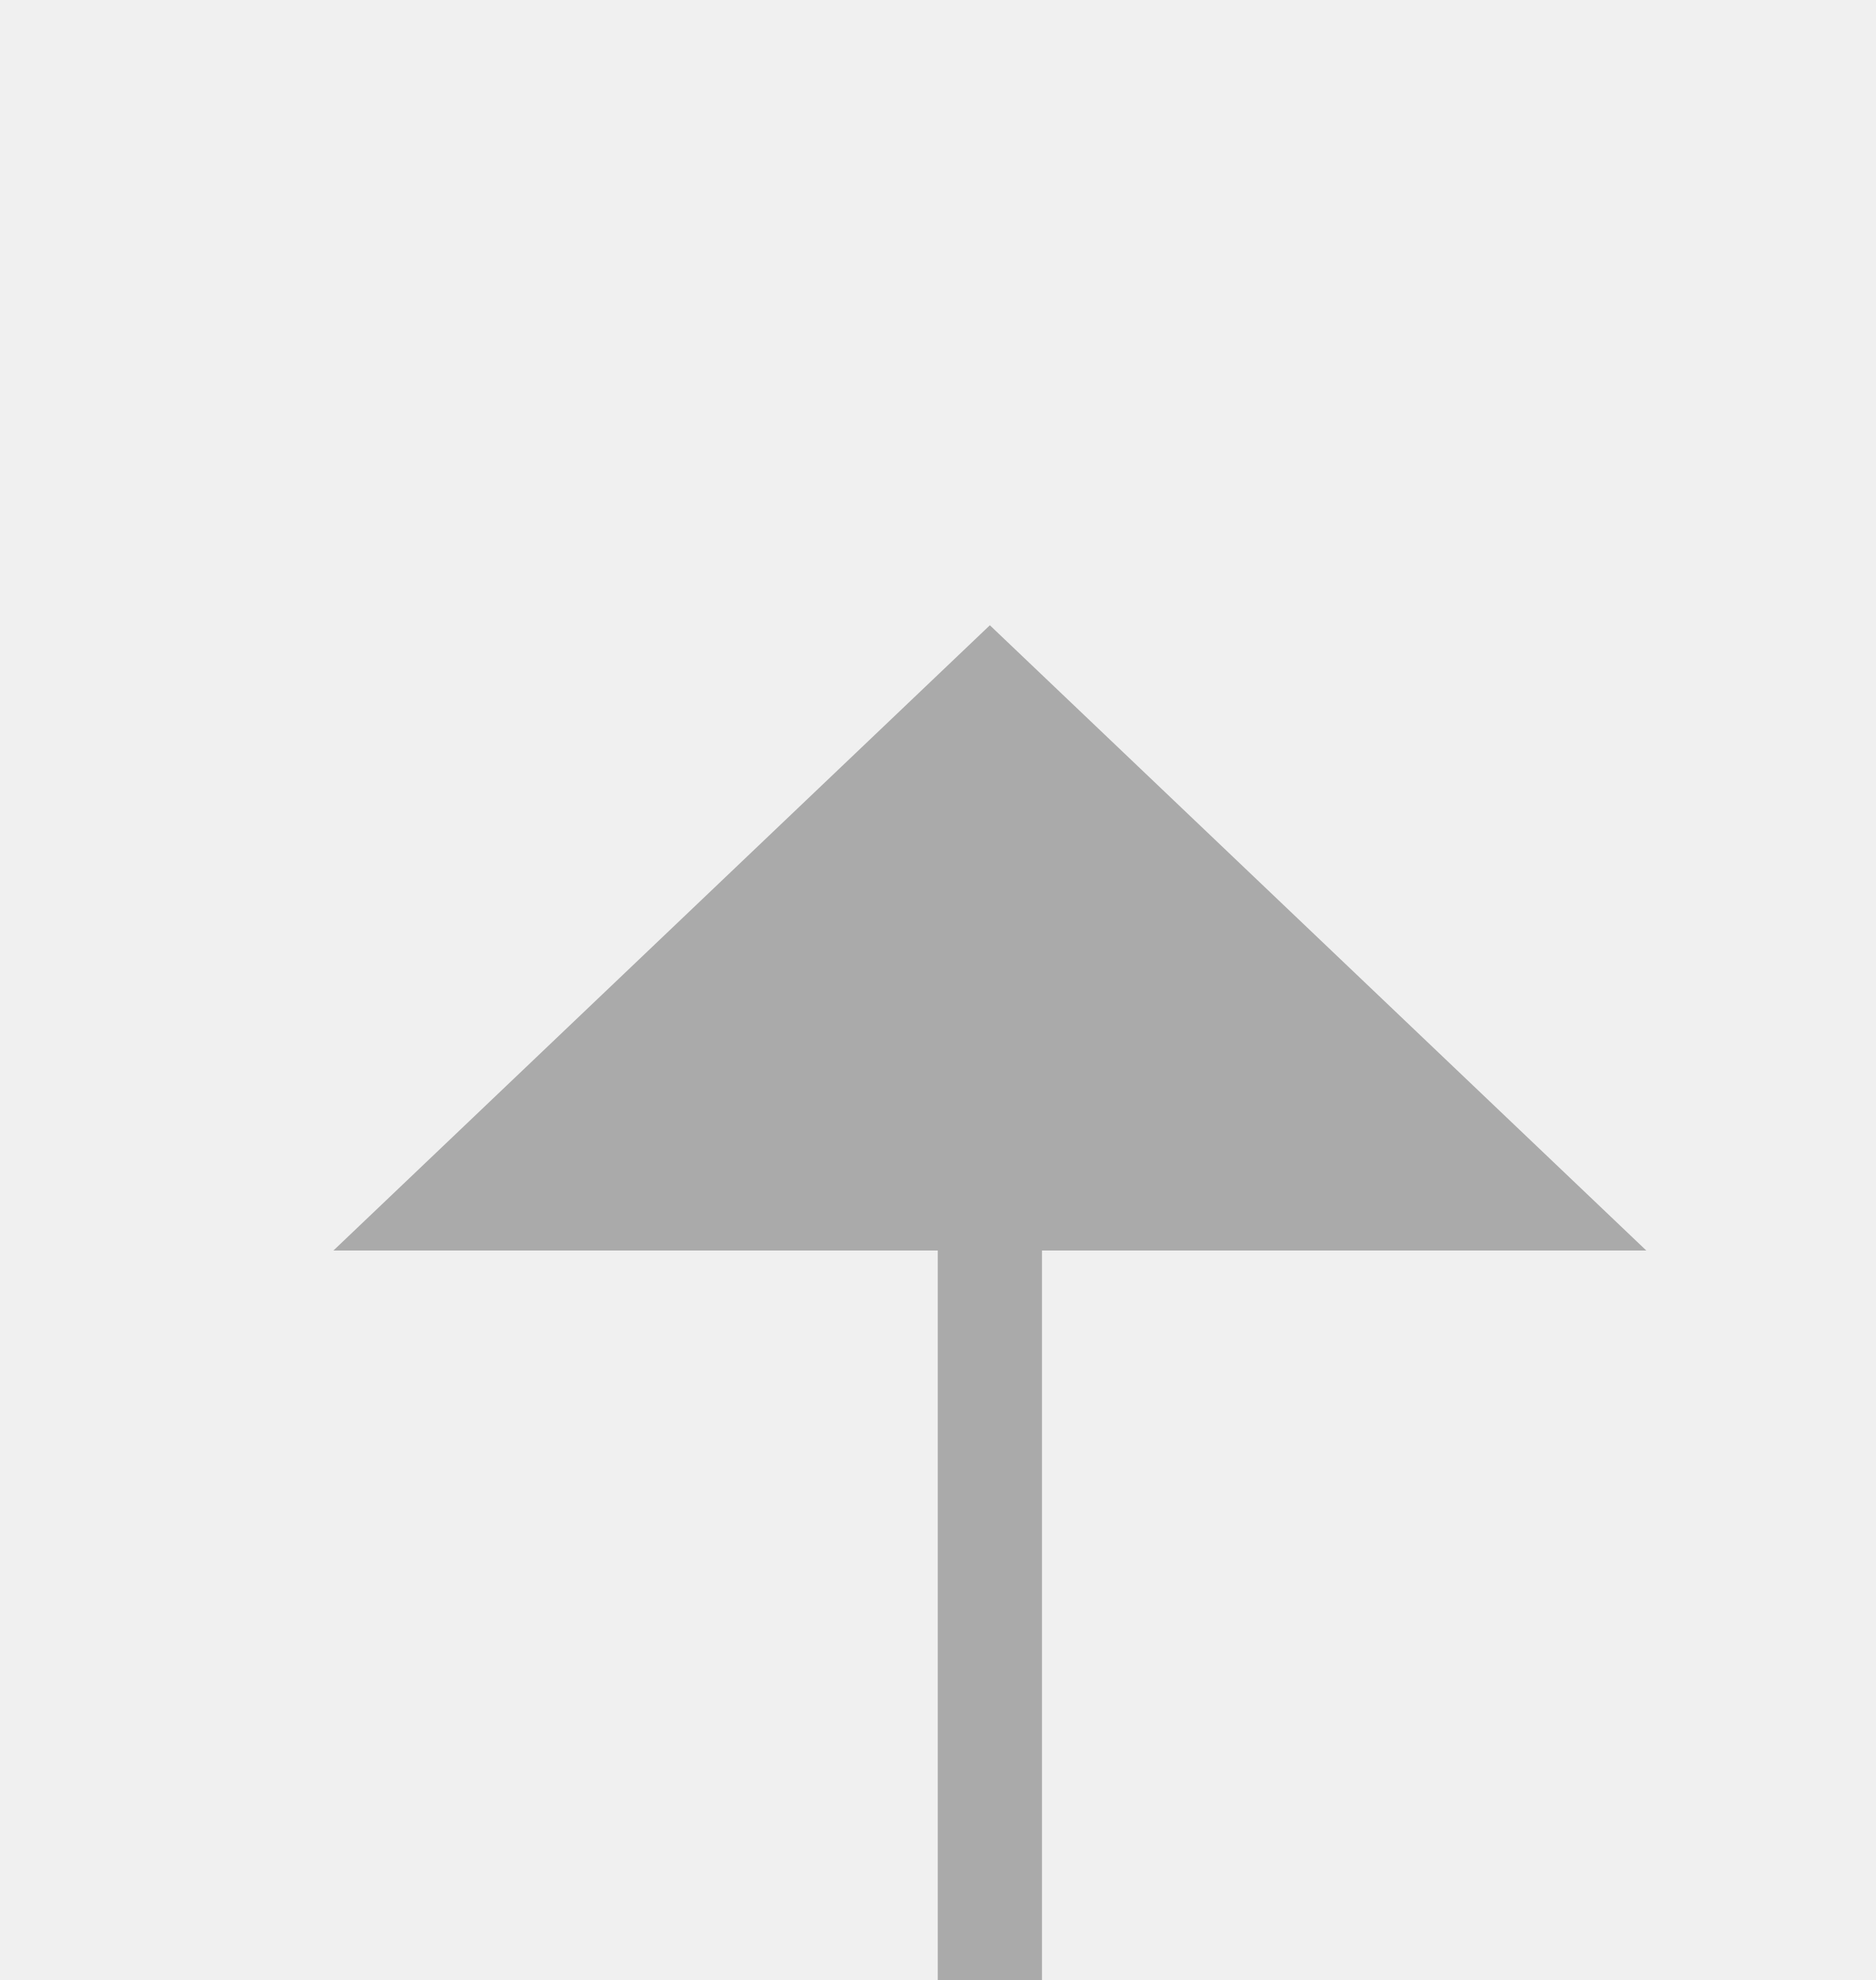
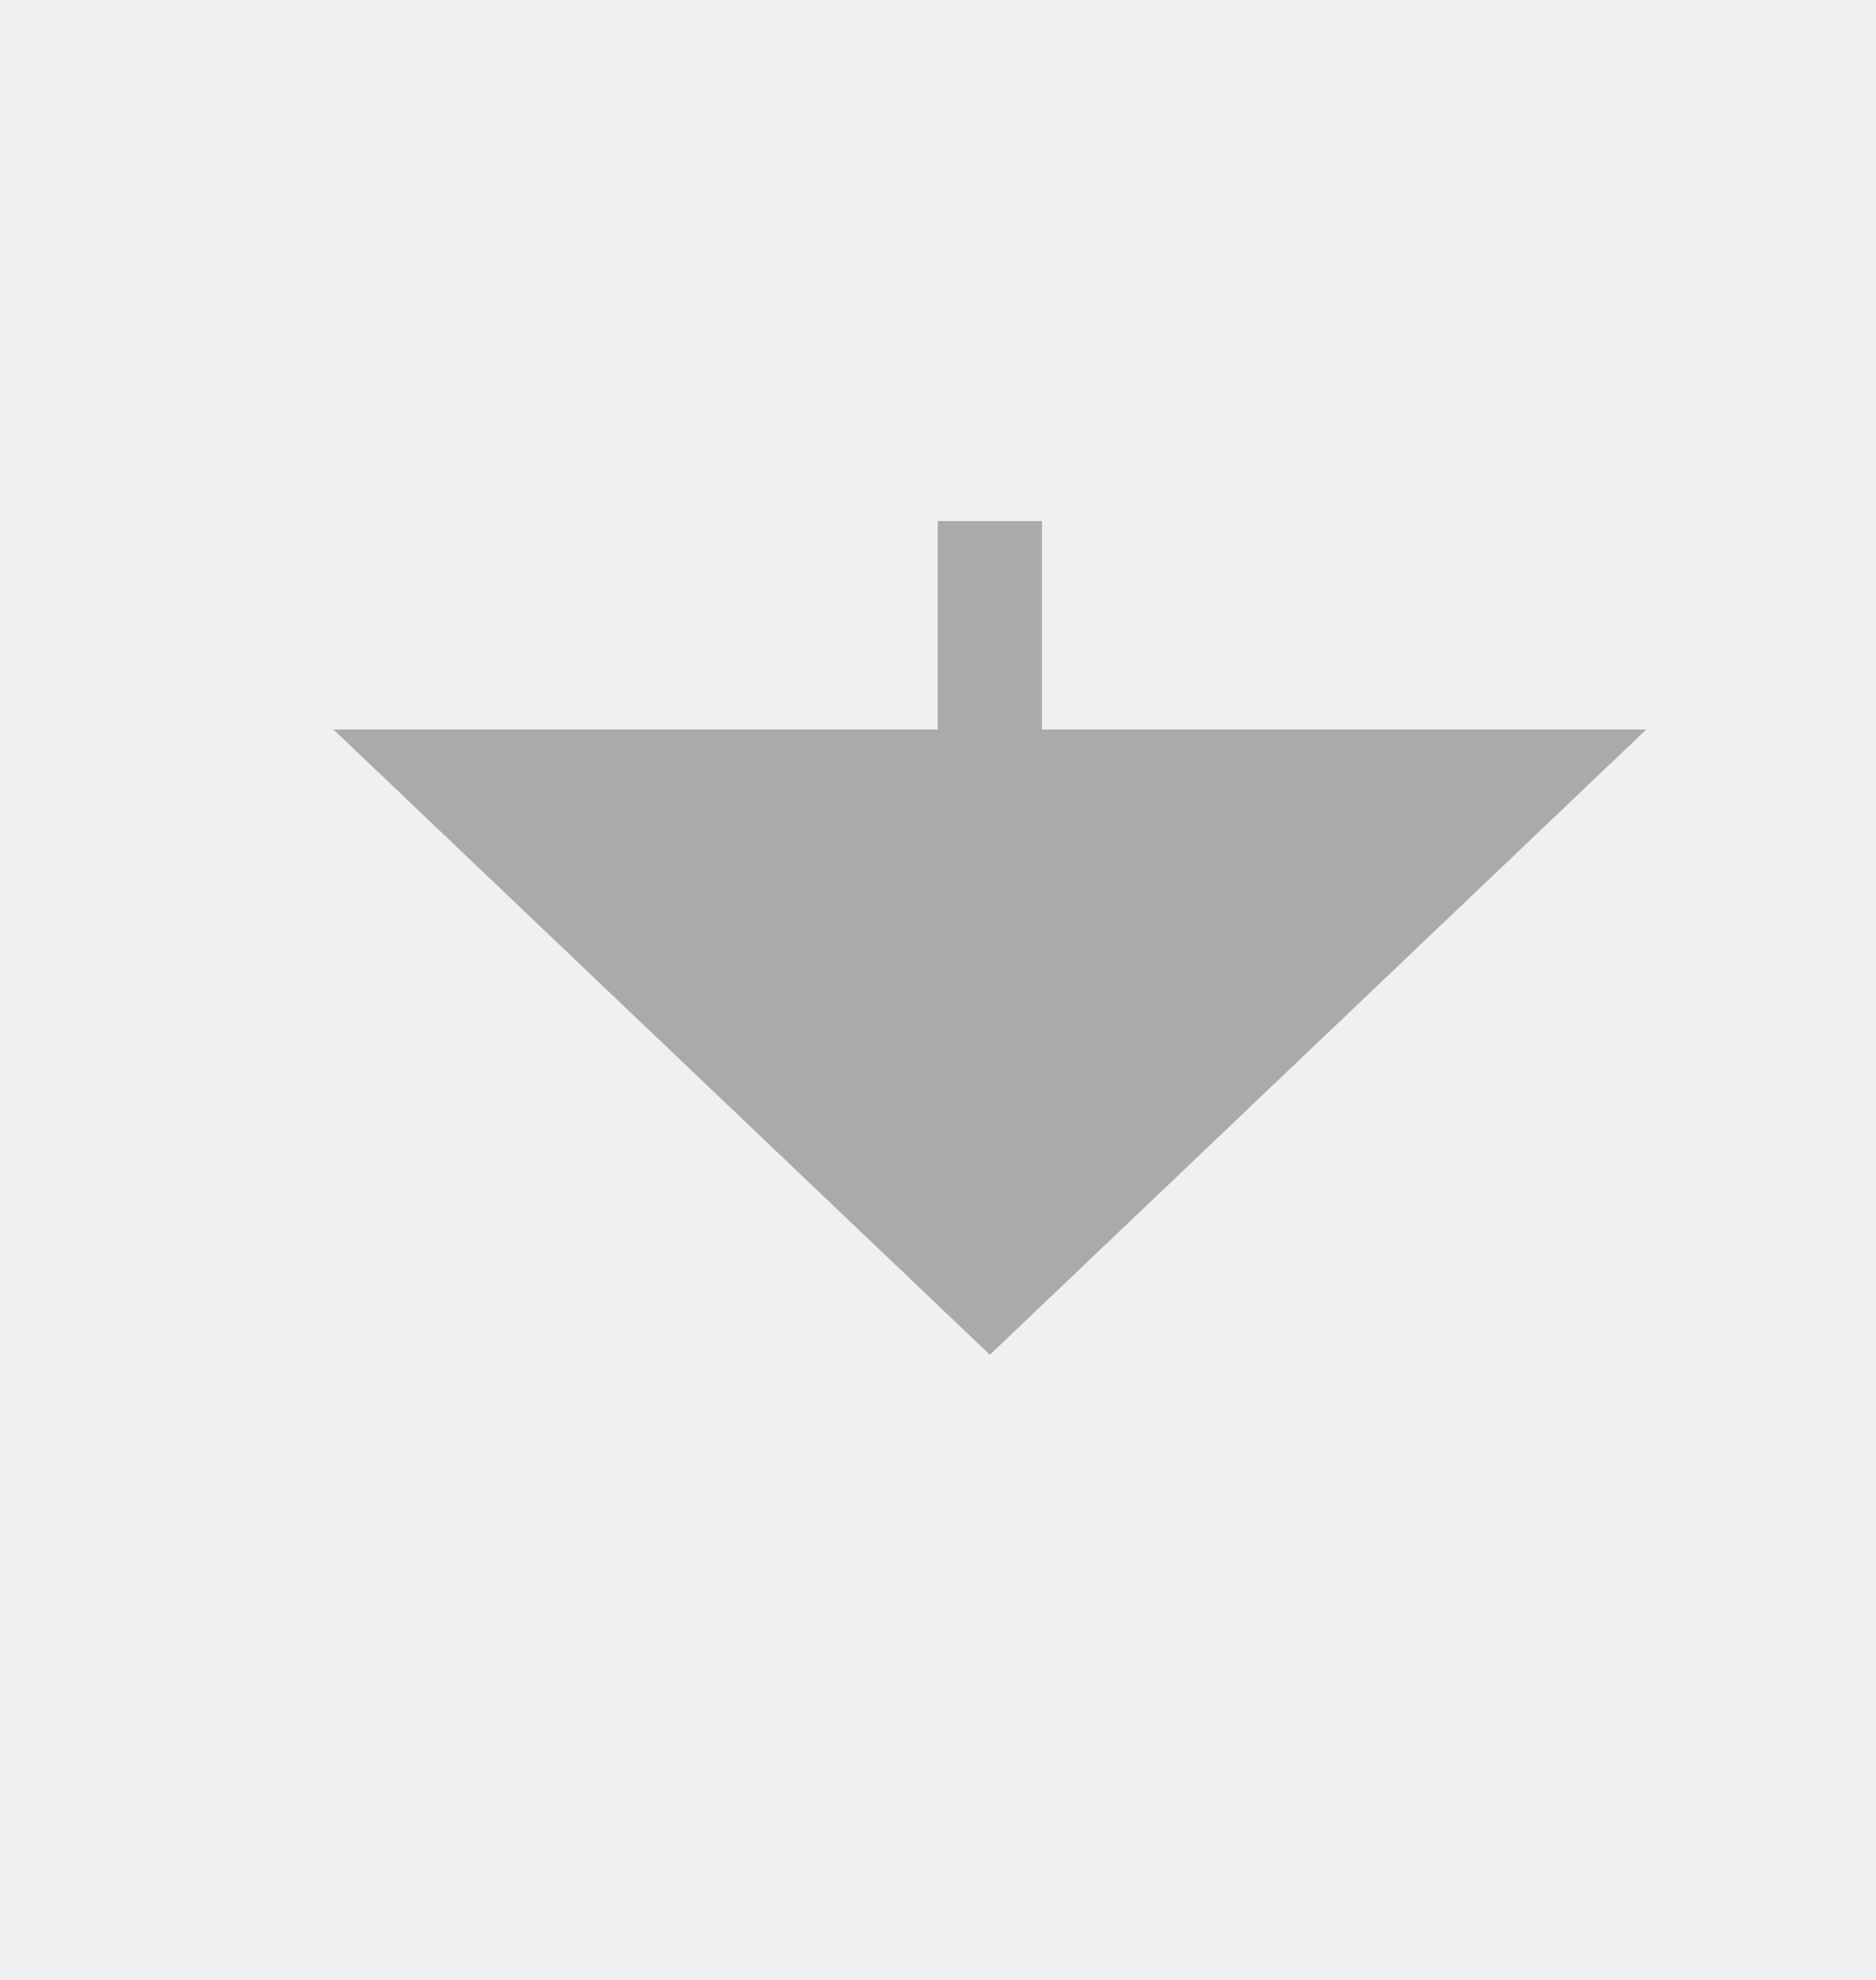
- <svg xmlns="http://www.w3.org/2000/svg" version="1.1" width="18px" height="19px" preserveAspectRatio="xMidYMin meet" viewBox="123 526  16 19">
-   <path d="M 131.5 574  L 131.5 537  " stroke-width="1" stroke="#aaaaaa" fill="none" />
-   <path d="M 137.8 538  L 131.5 532  L 125.2 538  L 137.8 538  Z " fill-rule="nonzero" fill="#aaaaaa" stroke="none" />
+ <svg xmlns="http://www.w3.org/2000/svg" version="1.1" width="18px" height="19px" preserveAspectRatio="xMidYMin meet" viewBox="533 345  16 19">
+   <defs>
+     <mask fill="white" id="clip241">
+       <path d="M 511.5 325  L 570.5 325  L 570.5 350  L 511.5 350  Z M 511.5 316  L 570.5 316  L 570.5 367  L 511.5 367  Z " fill-rule="evenodd" />
+     </mask>
+   </defs>
+   <path d="M 541.5 325  L 541.5 316  M 541.5 350  L 541.5 353  " stroke-width="1" stroke="#aaaaaa" fill="none" />
+   <path d="M 535.2 352  L 541.5 358  L 547.8 352  L 535.2 352  Z " fill-rule="nonzero" fill="#aaaaaa" stroke="none" mask="url(#clip241)" />
</svg>
